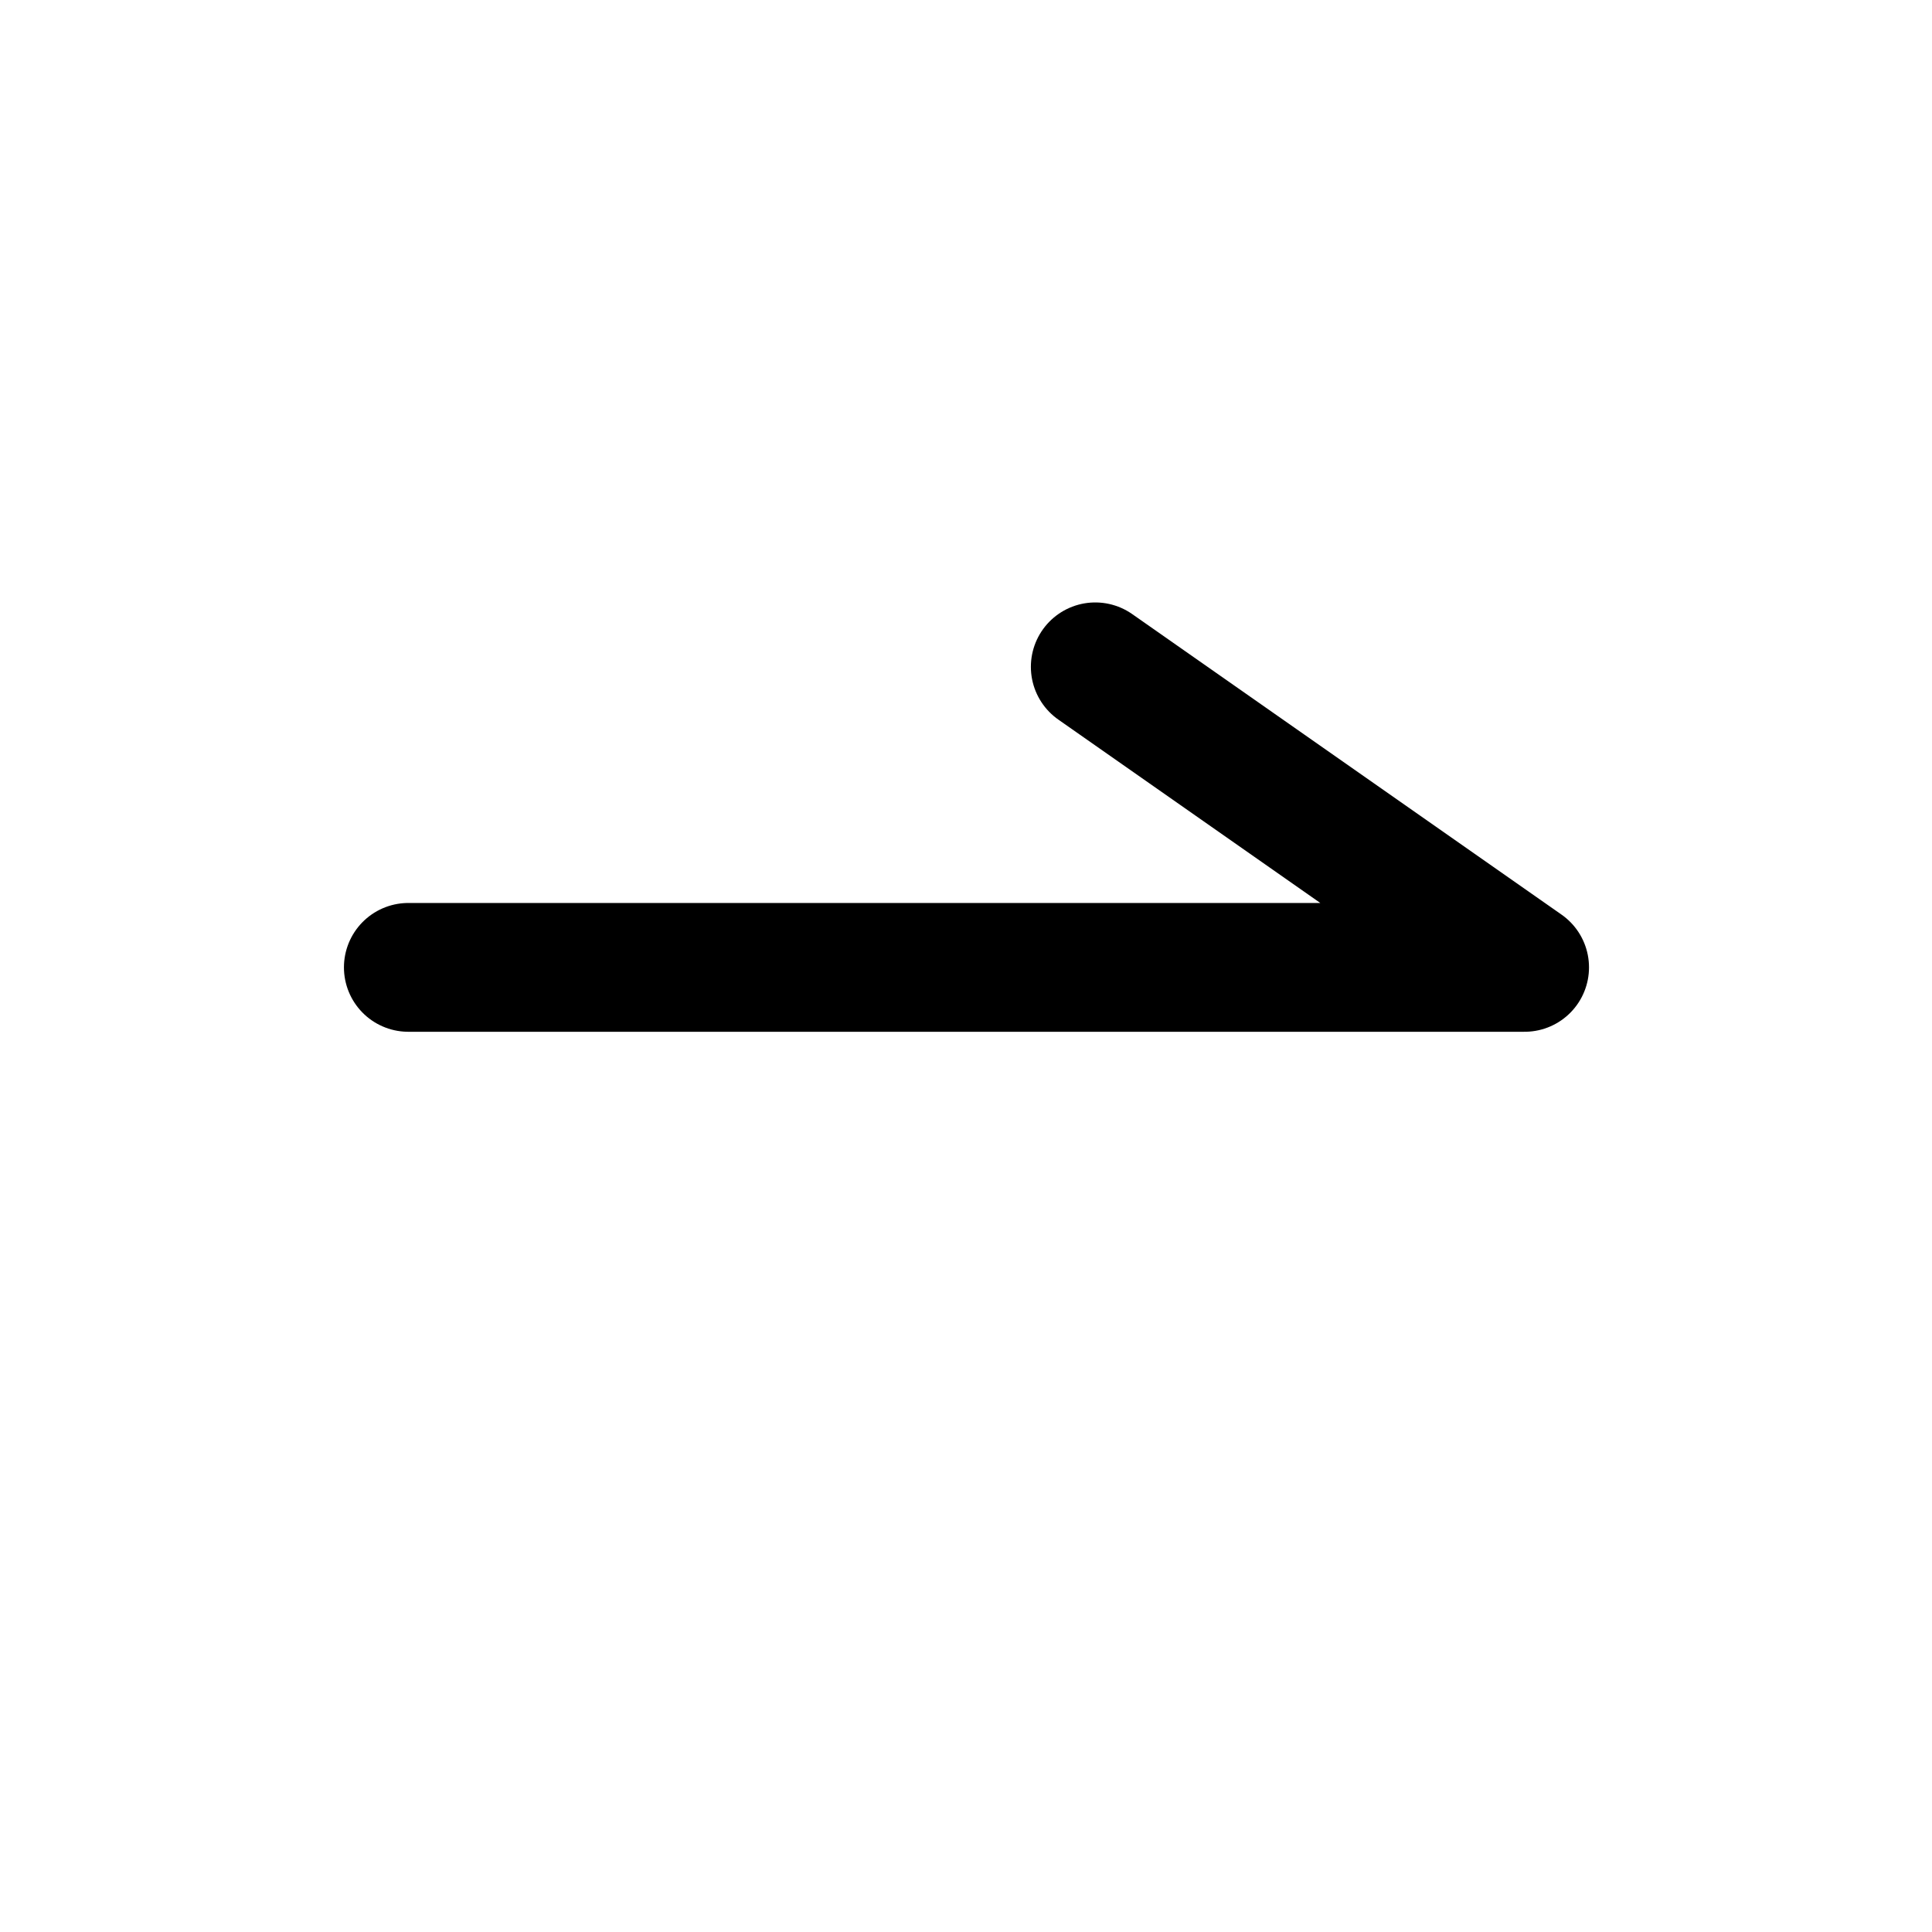
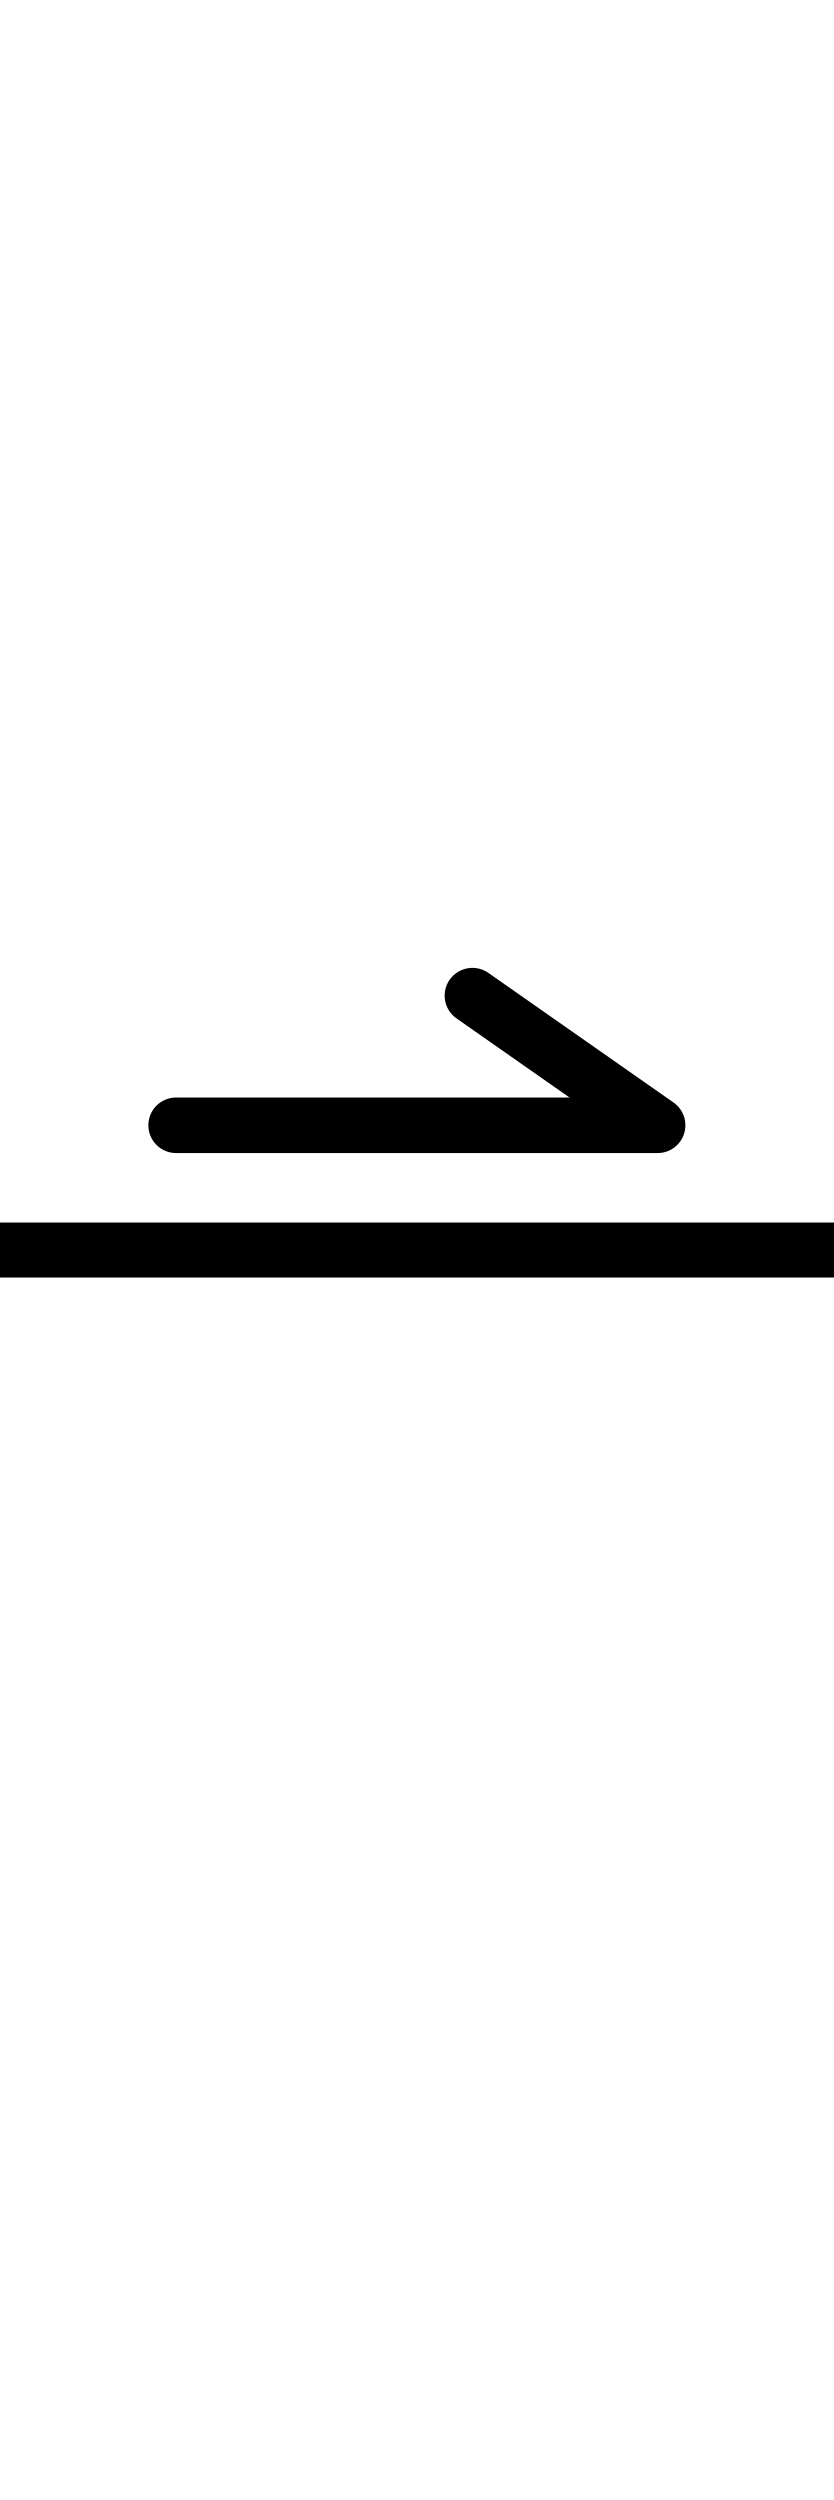
- <svg xmlns="http://www.w3.org/2000/svg" viewBox="0 0 45 45" version="1.1" xml:space="preserve" x="0px" y="0px" width="0.5in" height="0.5in" id="svg2">
+ <svg xmlns="http://www.w3.org/2000/svg" viewBox="0 0 45 135" version="1.1" xml:space="preserve" x="0px" y="0px" width="0.5in" height="1.5in" id="svg2">
  <defs id="defs4">
    <style type="text/css" id="style6">
      path,circle {
        stroke:#000000;
        stroke-width: 3;
        stroke-linecap: round;
        stroke-linejoin: round;
        fill: none
      }</style>
  </defs>
-   <path d="m 9.511,22.532 26,0 -10,-7" id="path8" style="fill:none;stroke:#000000;stroke-width:3;stroke-linecap:round;stroke-linejoin:round" />
+   <g id="g1" transform="translate(0,38.23295)">
+     <path d="m 9.511,22.532 h 26 l -10,-7" id="path8" style="fill:none;stroke:#000000;stroke-width:3;stroke-linecap:round;stroke-linejoin:round" />
+   </g>
+   <path style="fill:#ff5599;stroke-width:2.97" d="M -3.338,67.5 H 53.697" id="path1" />
</svg>
